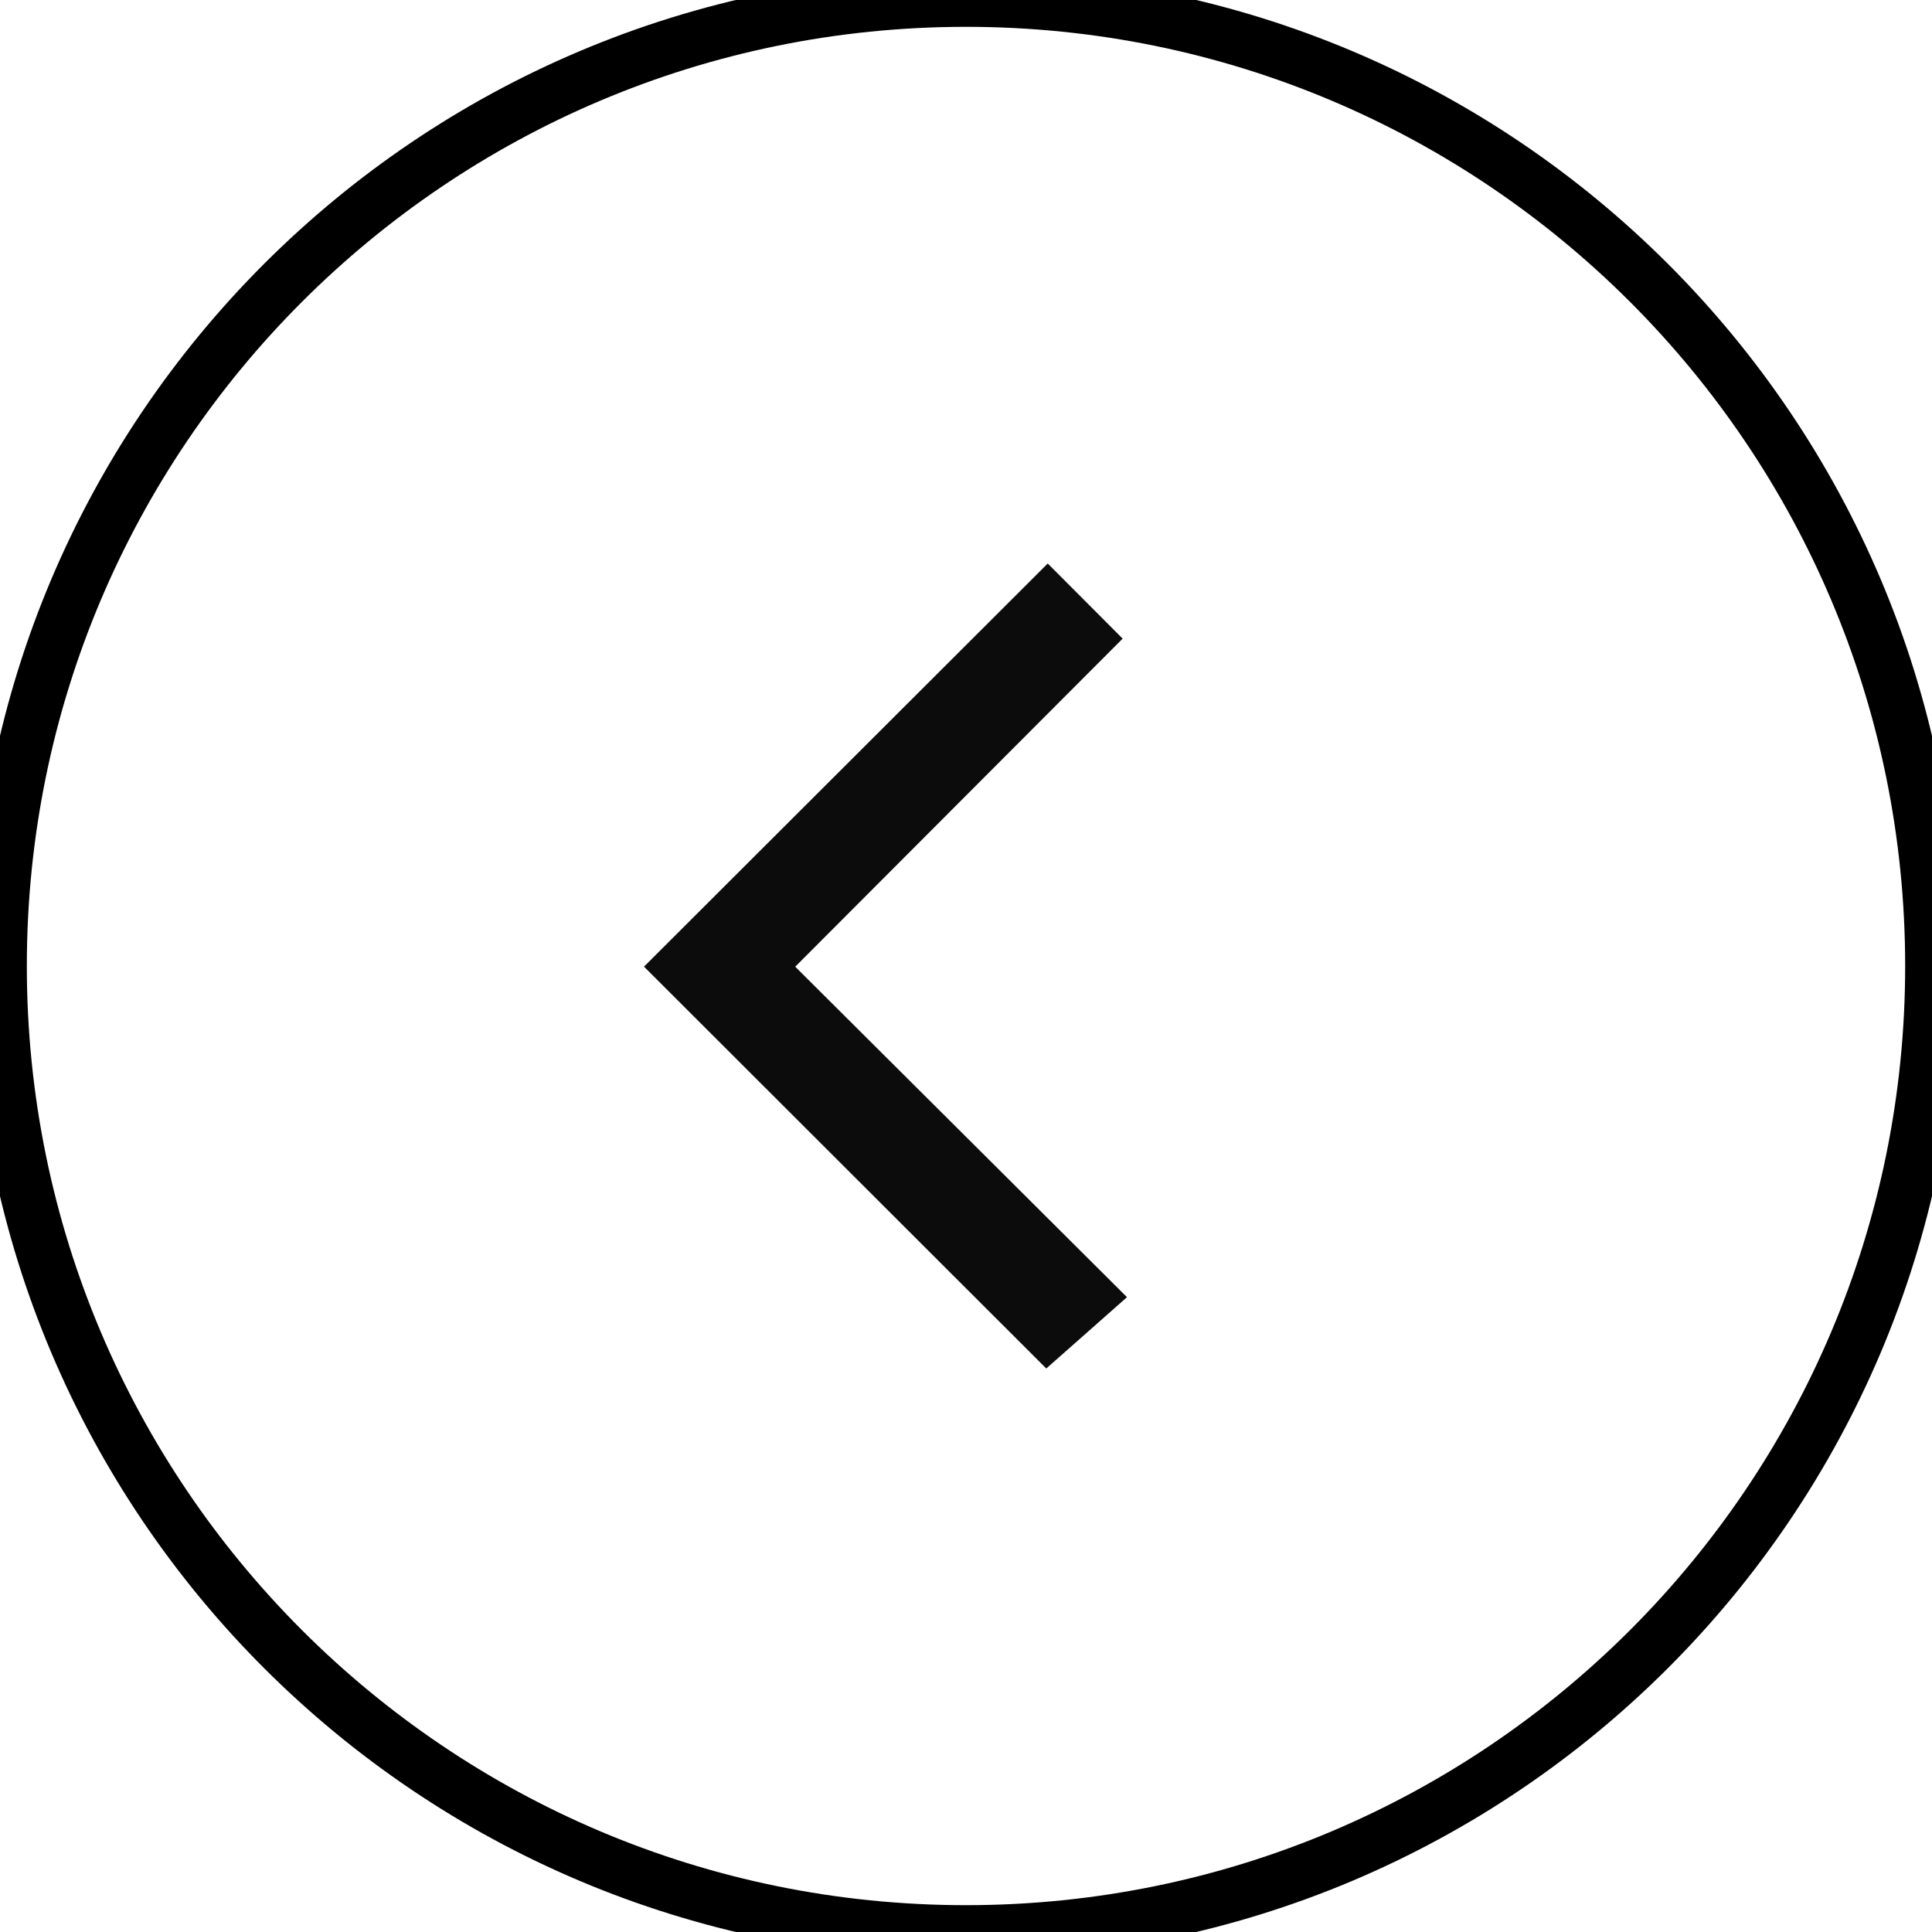
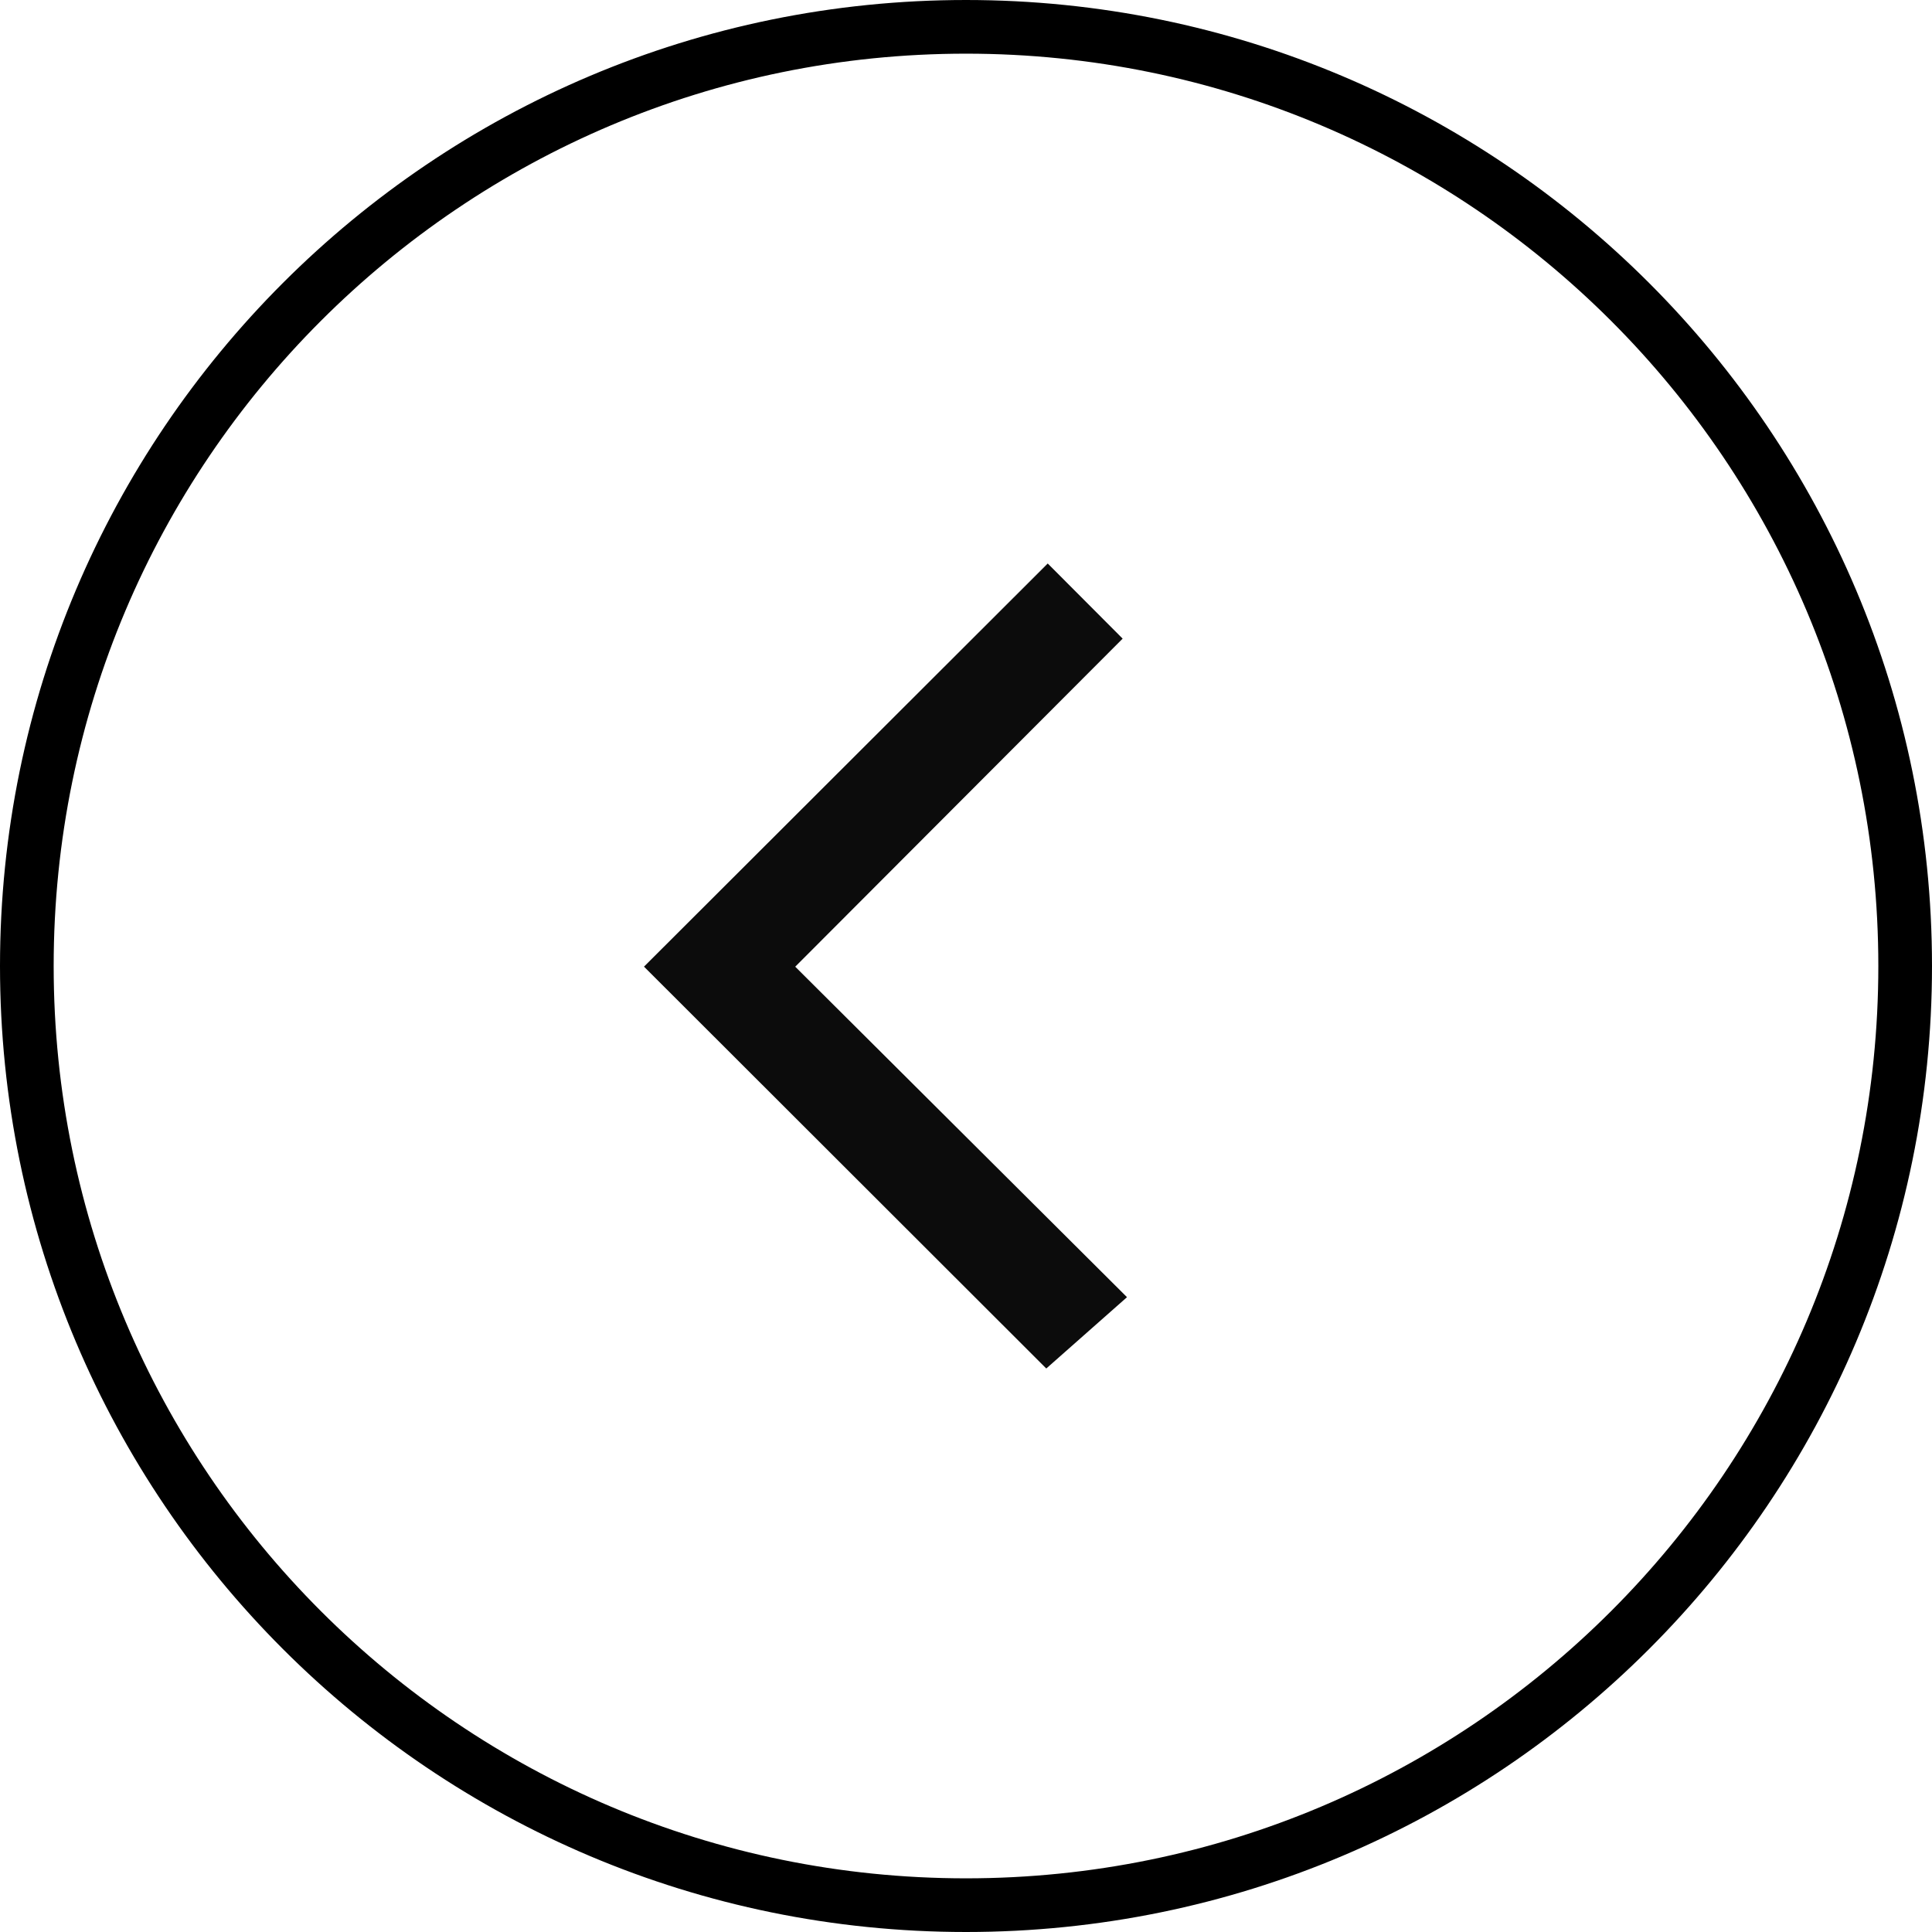
<svg xmlns="http://www.w3.org/2000/svg" height="36" viewBox="0 0 36 36" width="36">
  <g fill="none">
-     <rect fill="none" height="36" rx="18" stroke="#000" width="36" />
+     <rect fill="none" height="35" rx="17.5" stroke="#000" width="35" x=".5" y=".5" />
    <path d="m13.504 25.5-1.504-1.329 6.182-6.158-6.101-6.113 1.396-1.4 7.523 7.512z" fill="#0c0c0c" transform="matrix(-1 0 0 1 33 0)" />
  </g>
</svg>
